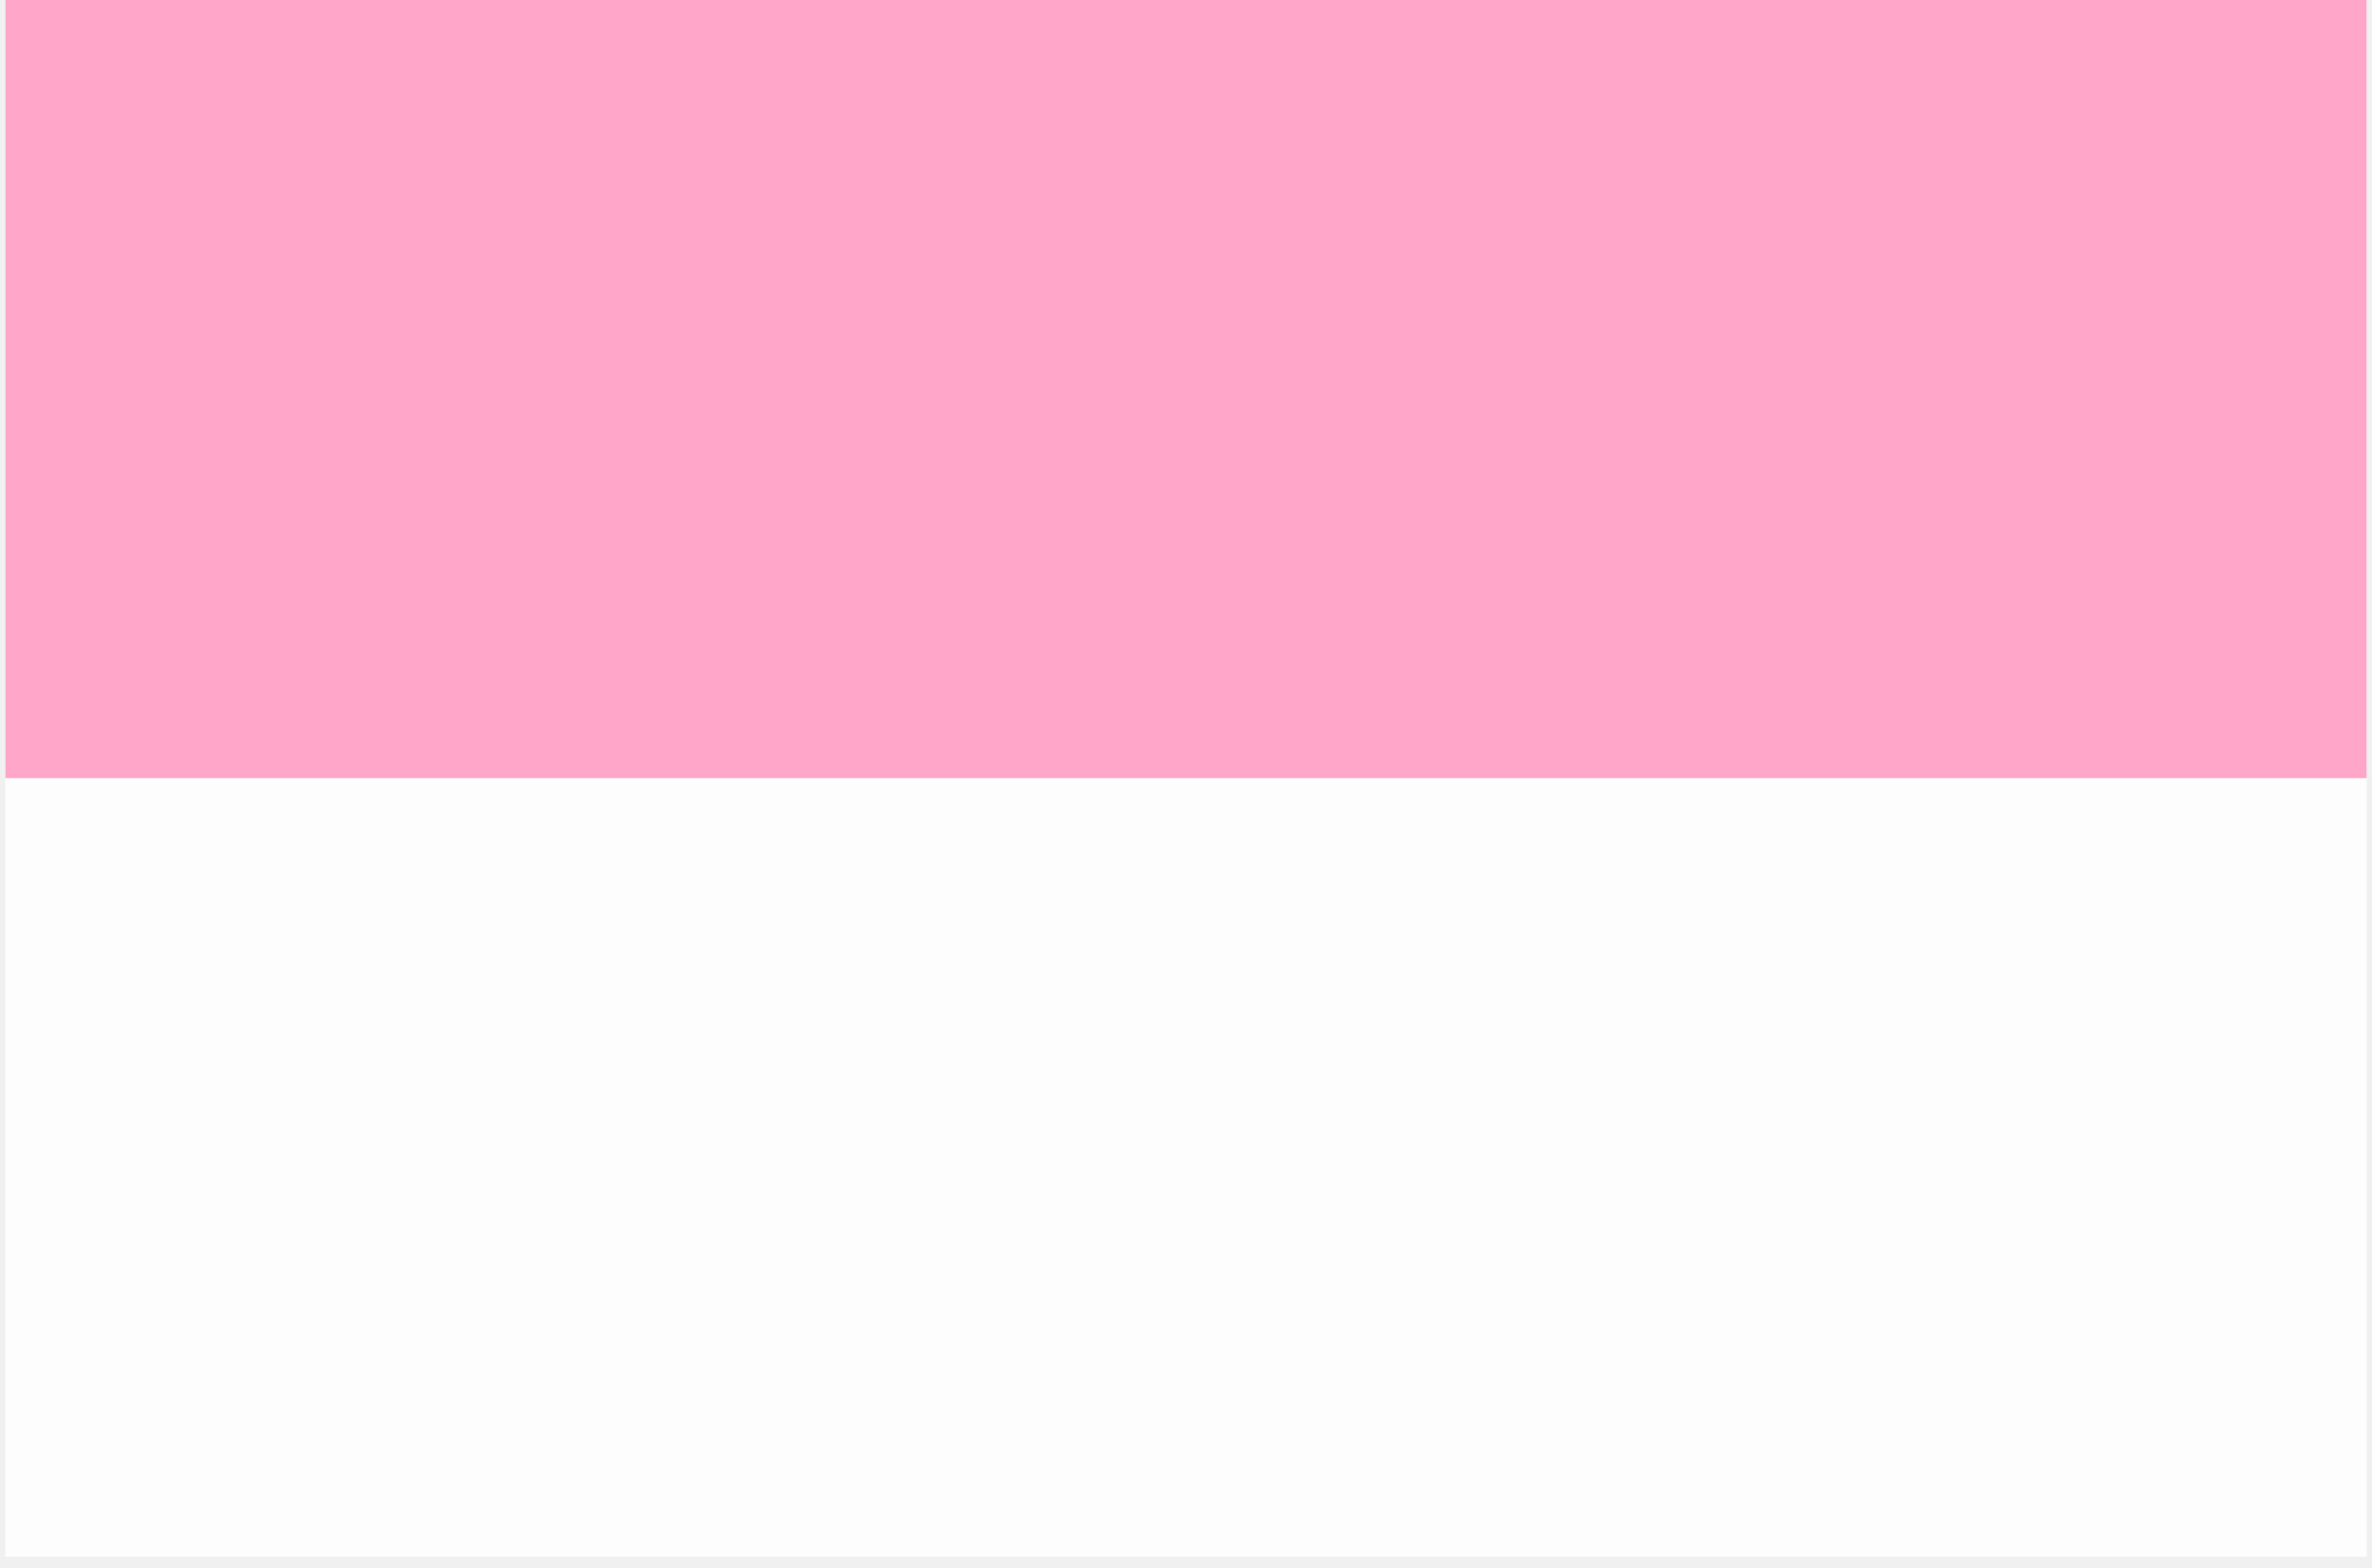
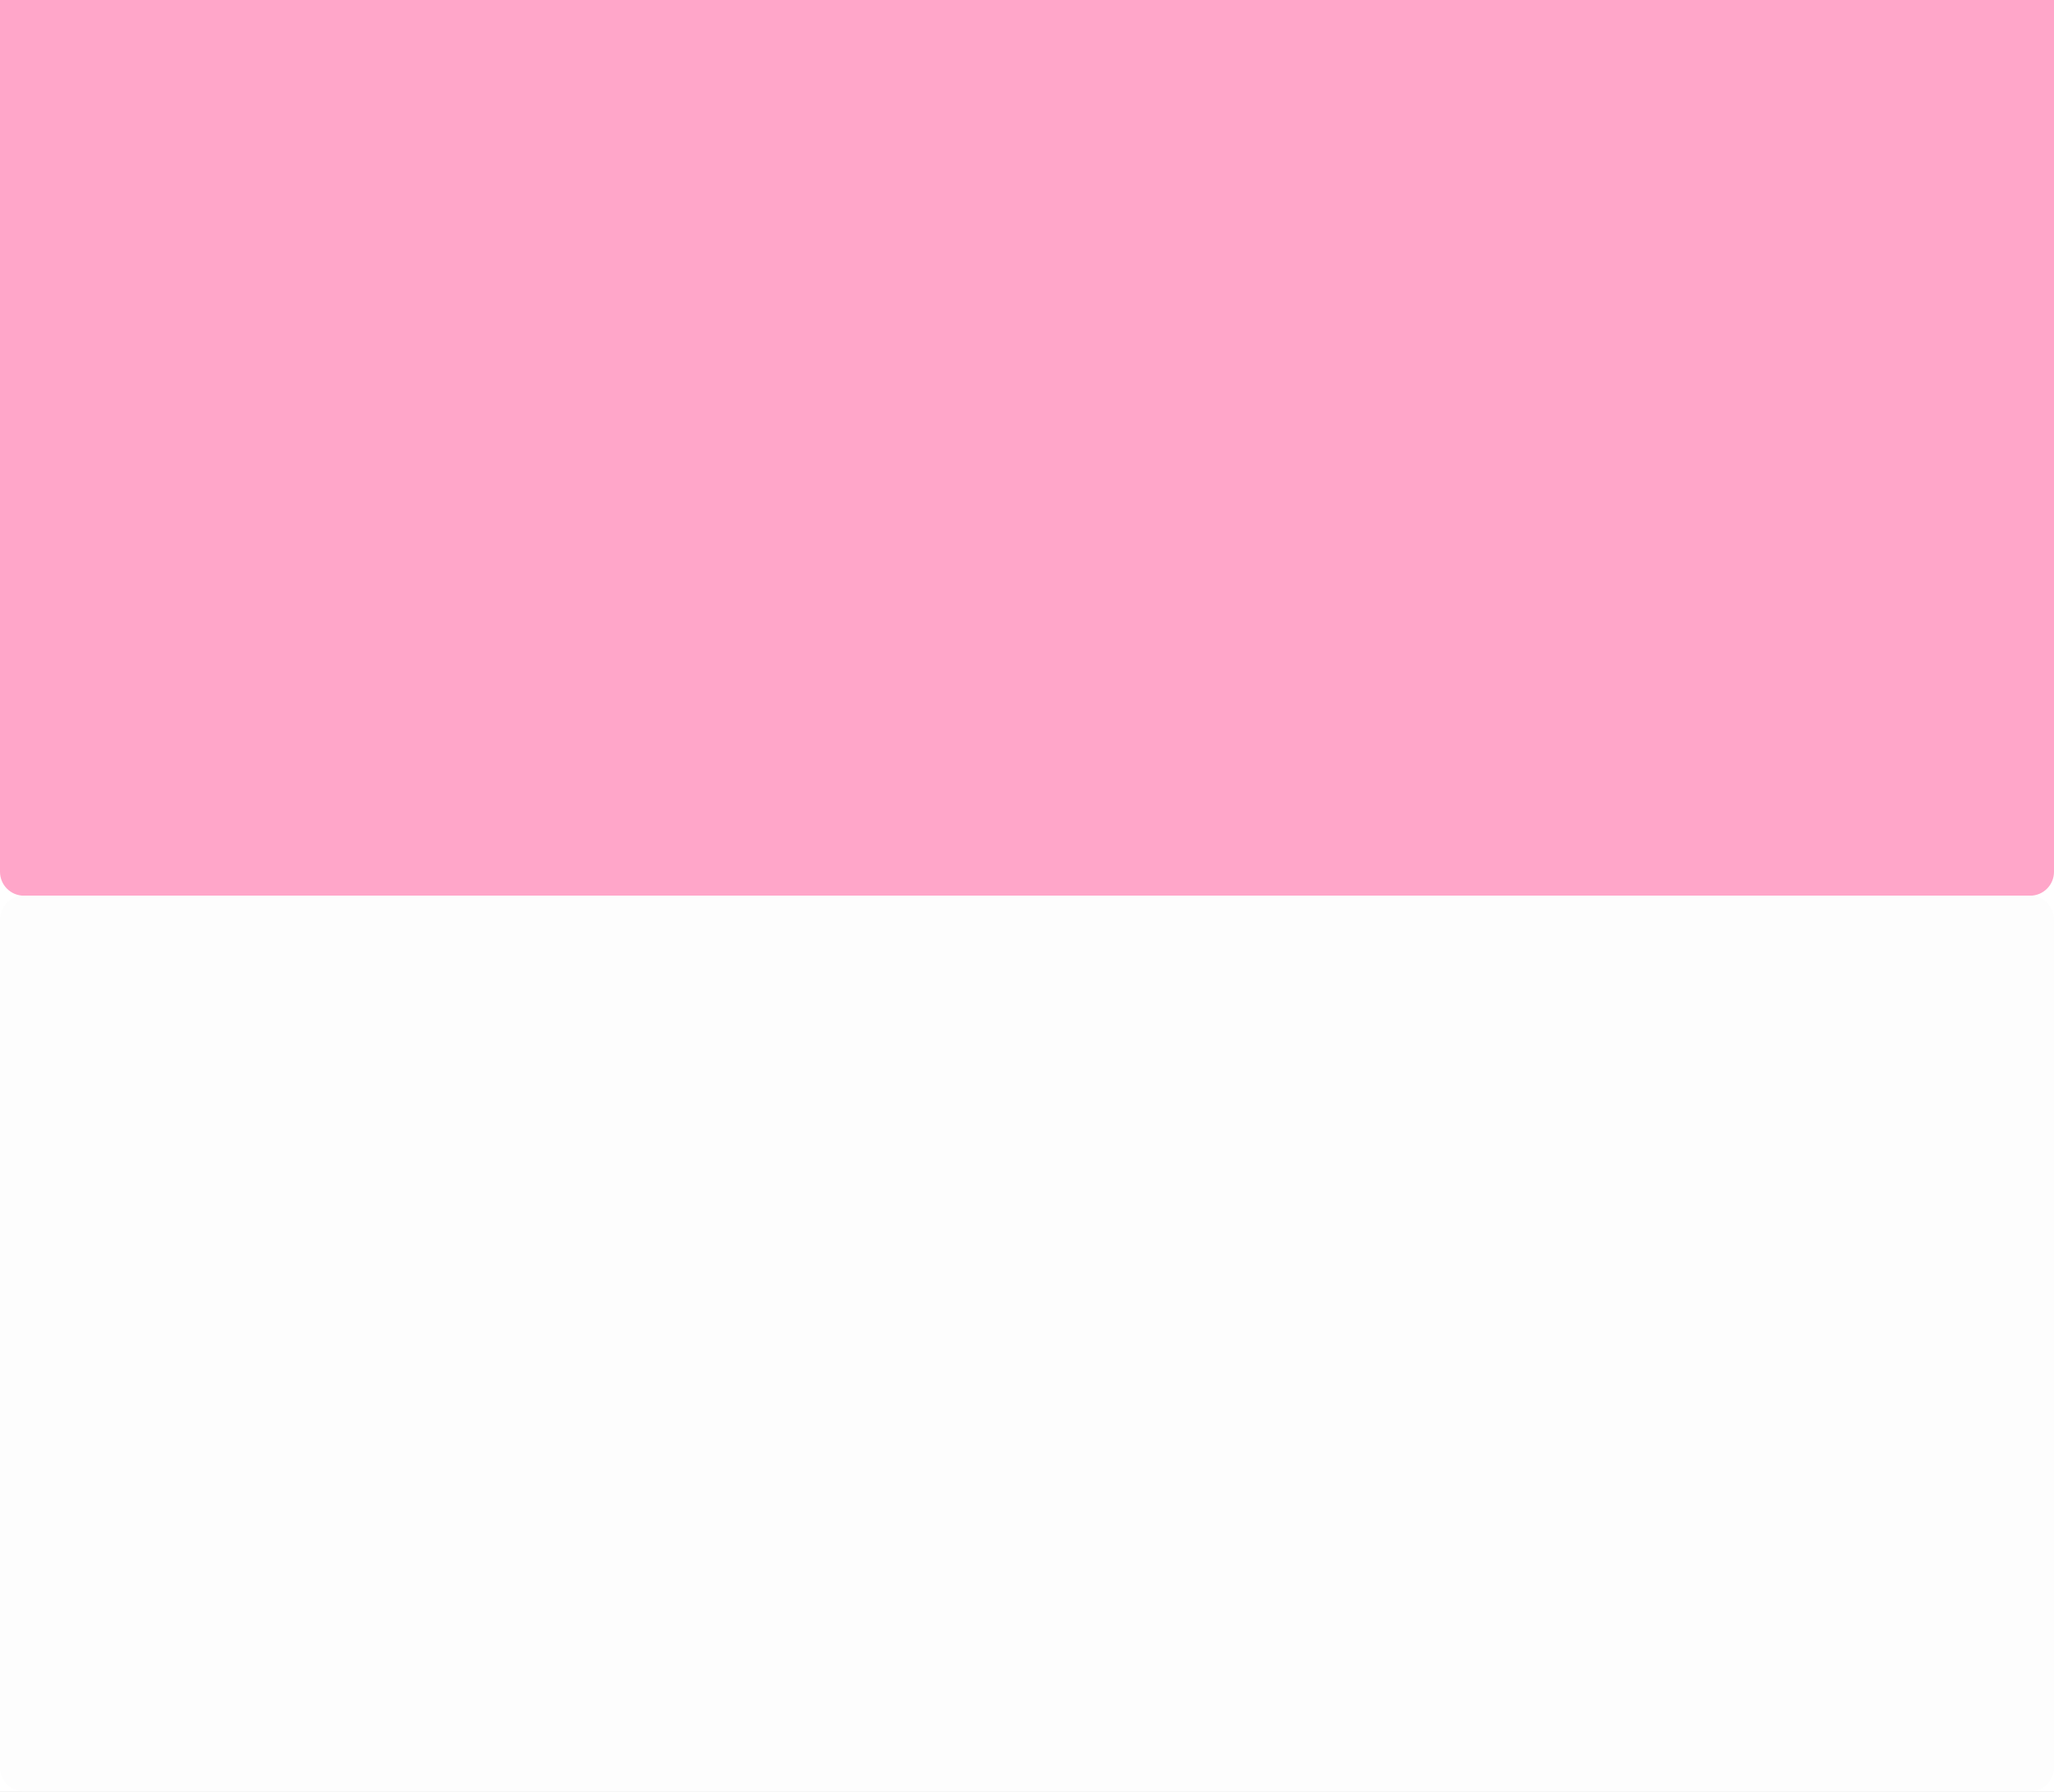
- <svg xmlns="http://www.w3.org/2000/svg" width="1828" height="1208" viewBox="0 0 1828 1208" fill="none">
-   <g clip-path="url(#clip0_28_8)" filter="url(#filter0_d_28_8)">
-     <rect width="1820" height="1200" transform="translate(4)" fill="white" />
-     <rect width="1820" height="600" transform="translate(4)" fill="#FFA6C9" />
-     <rect width="1820" height="600" transform="translate(4 600)" fill="#FDFDFD" />
+ <svg xmlns="http://www.w3.org/2000/svg" width="1376" height="1200" viewBox="0 0 1376 1200" fill="none">
+   <g clip-path="url(#clip0_28_15)">
+     <rect width="1376" height="1200" fill="white" />
+     <path d="M0 0H1376V584C1376 592.837 1368.84 600 1360 600H16C7.163 600 0 592.837 0 584V0Z" fill="#FFA6C9" />
+     <rect y="600" width="1376" height="600" rx="16" fill="#FDFDFD" />
  </g>
  <defs>
-     <filter id="filter0_d_28_8" x="0" y="0" width="1828" height="1208" filterUnits="userSpaceOnUse" color-interpolation-filters="sRGB">
-       <feFlood flood-opacity="0" result="BackgroundImageFix" />
-       <feColorMatrix in="SourceAlpha" type="matrix" values="0 0 0 0 0 0 0 0 0 0 0 0 0 0 0 0 0 0 127 0" result="hardAlpha" />
-       <feOffset dy="4" />
-       <feGaussianBlur stdDeviation="2" />
-       <feComposite in2="hardAlpha" operator="out" />
-       <feColorMatrix type="matrix" values="0 0 0 0 0 0 0 0 0 0 0 0 0 0 0 0 0 0 0.25 0" />
-       <feBlend mode="normal" in2="BackgroundImageFix" result="effect1_dropShadow_28_8" />
-       <feBlend mode="normal" in="SourceGraphic" in2="effect1_dropShadow_28_8" result="shape" />
-     </filter>
-     <clipPath id="clip0_28_8">
-       <rect width="1820" height="1200" fill="white" transform="translate(4)" />
+     <clipPath id="clip0_28_15">
+       <rect width="1376" height="1200" fill="white" />
    </clipPath>
  </defs>
</svg>
